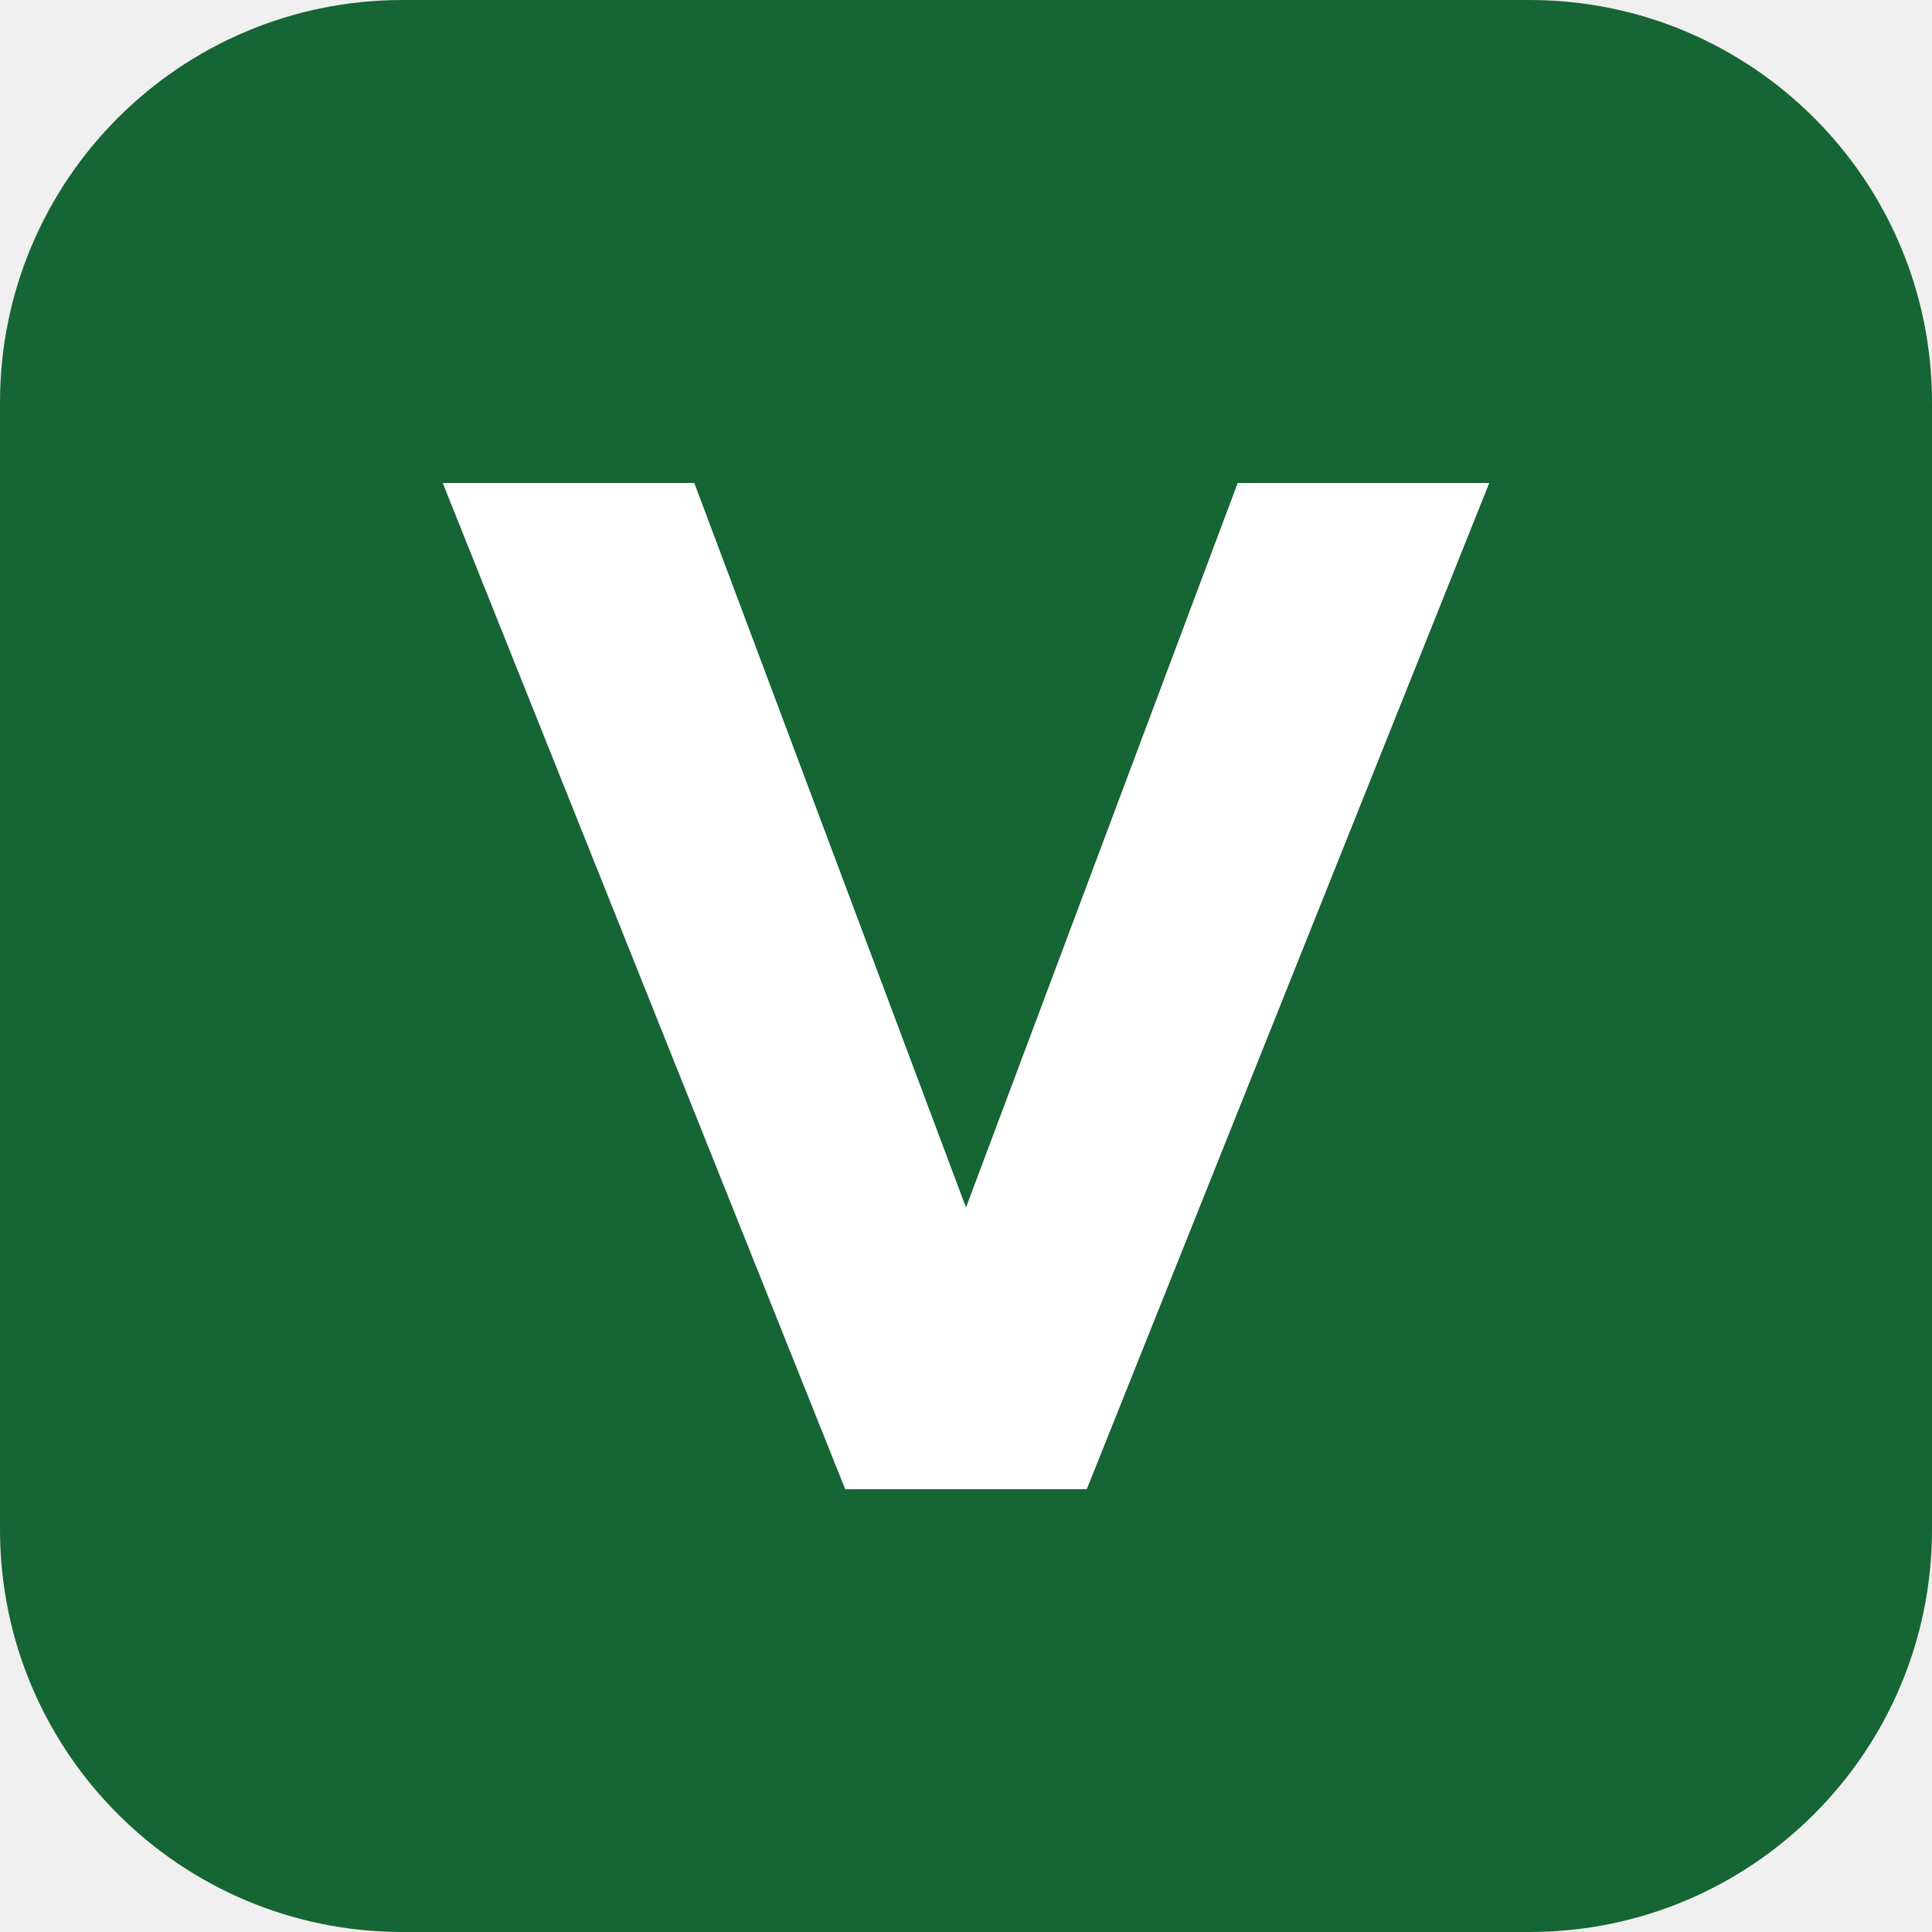
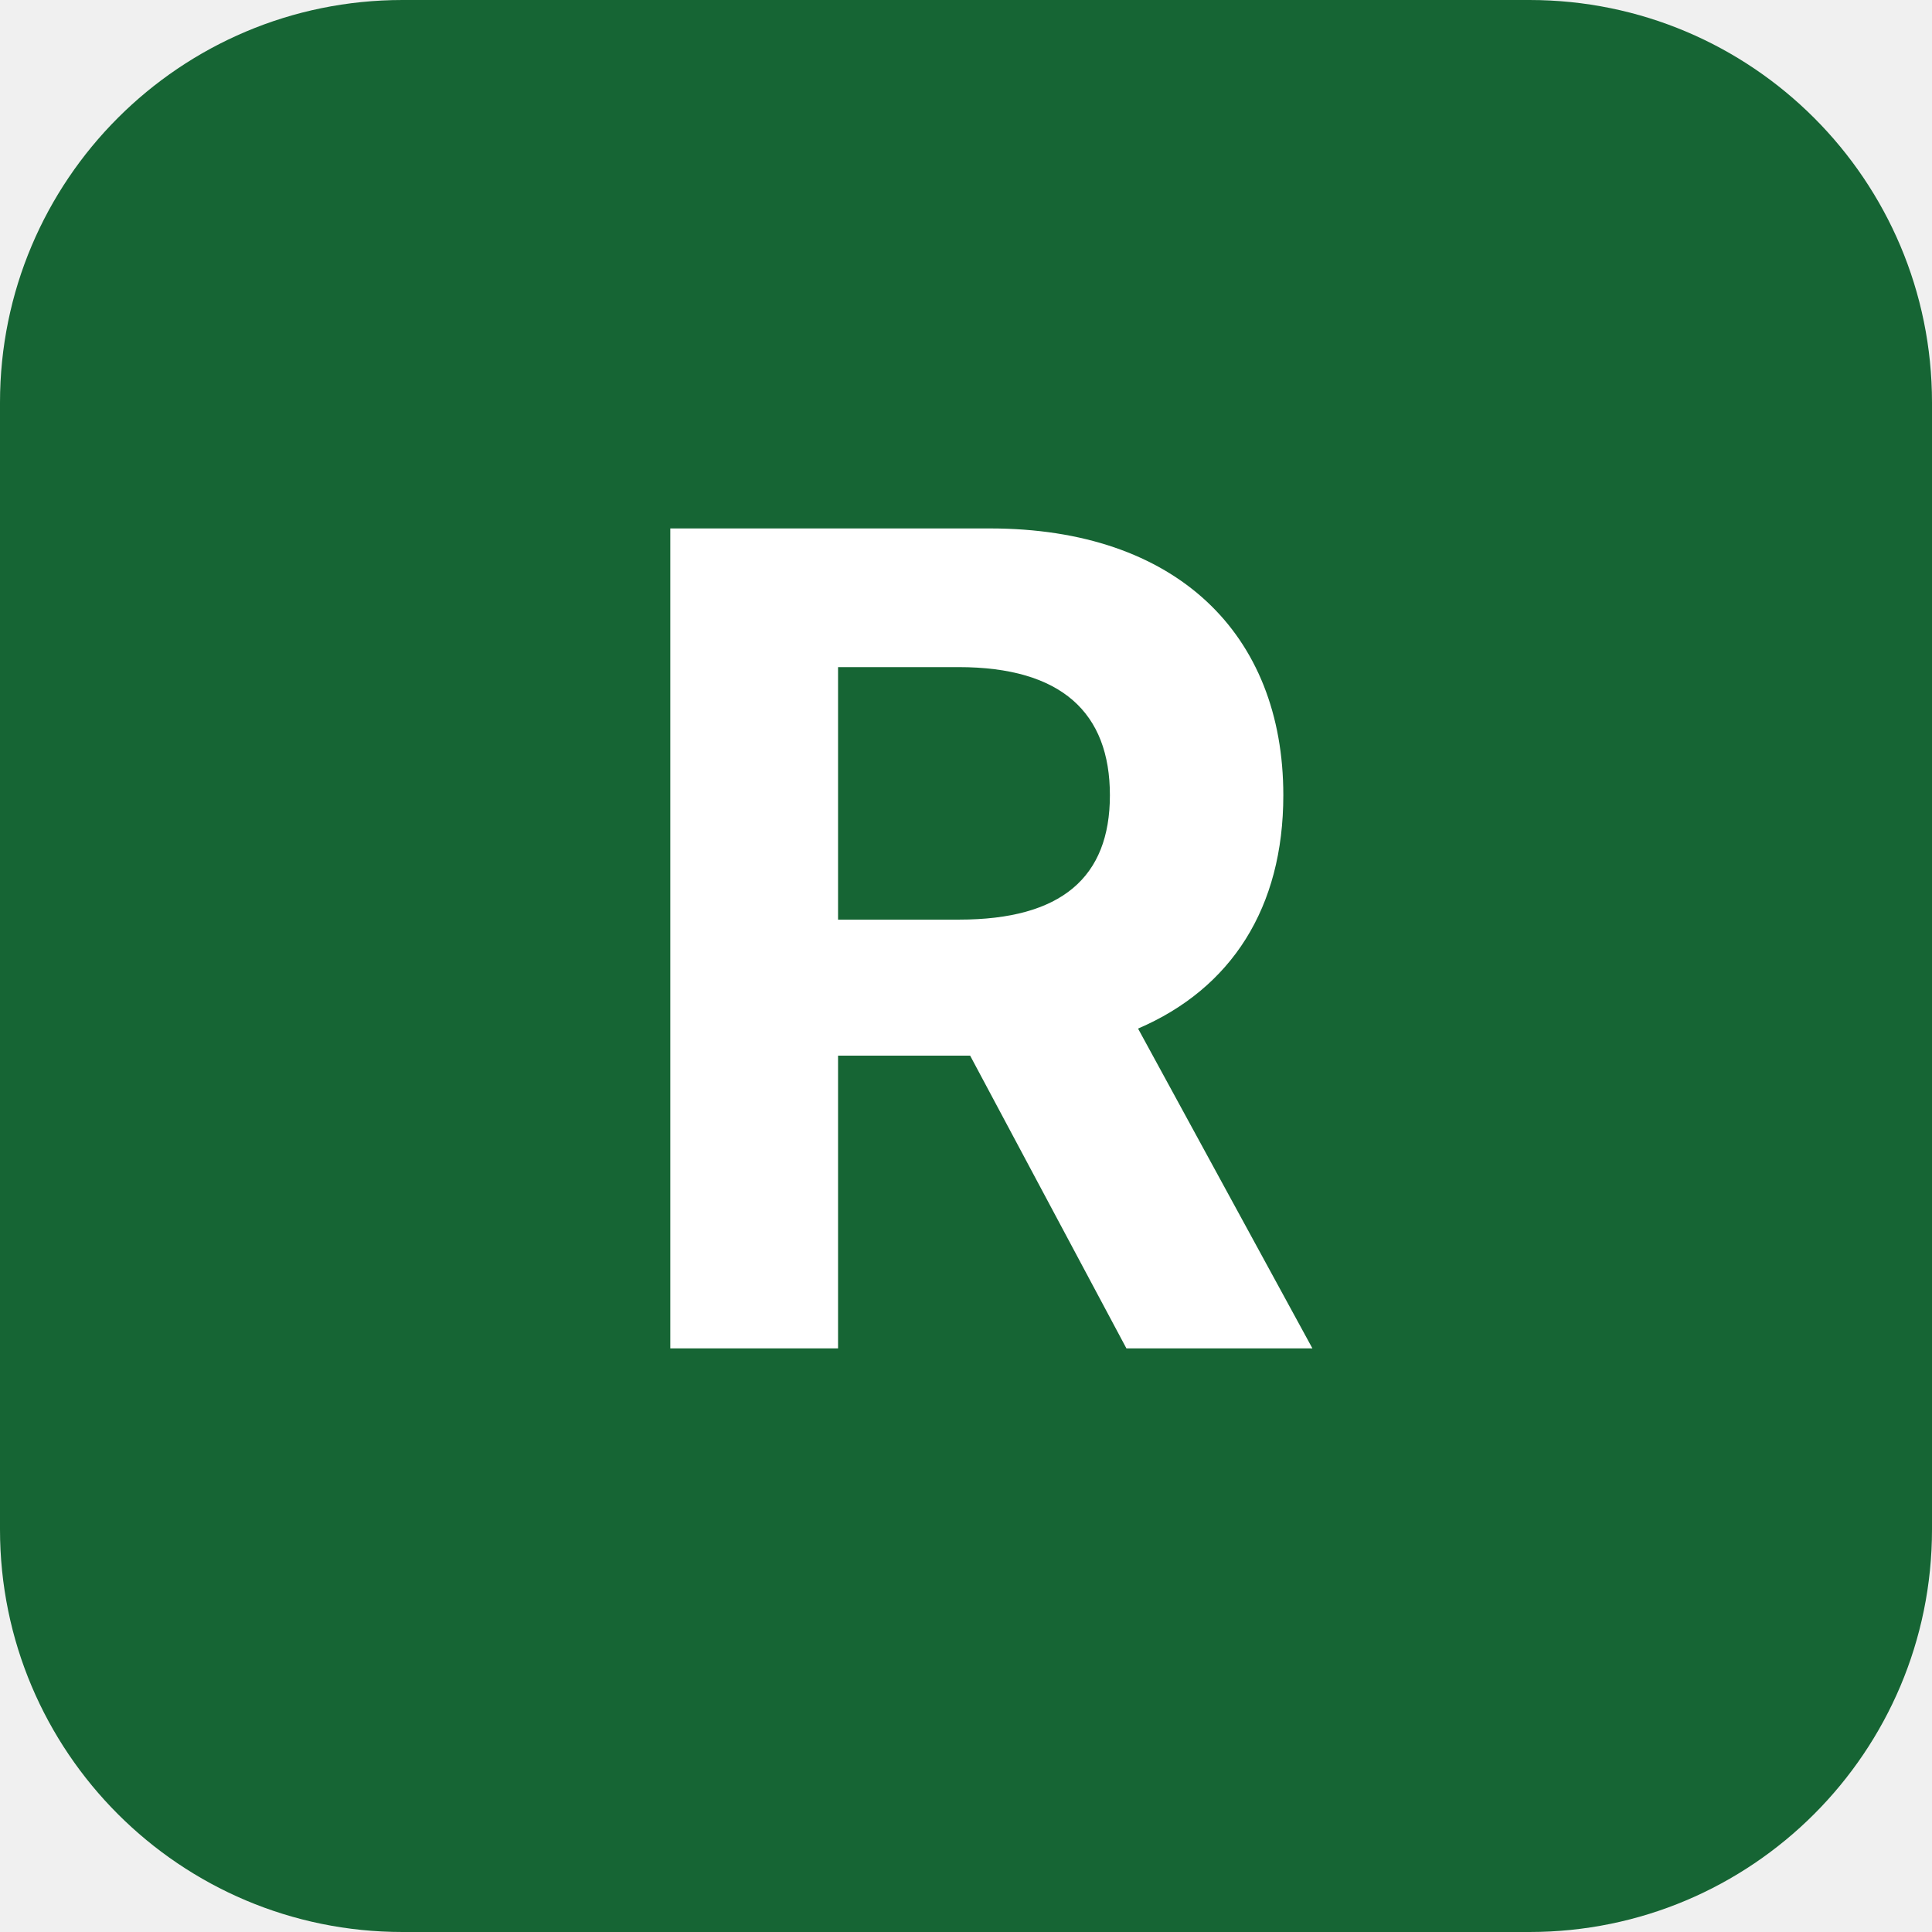
<svg xmlns="http://www.w3.org/2000/svg" width="192" height="192" viewBox="0 0 192 192">
  <rect width="192" height="192" rx="40" fill="#166534" />
-   <path d="M44 48h25l27 72 27-72h25L108 148H84z" fill="white" />
+   <text x="96" y="134" fill="white" font-family="Inter,Arial,sans-serif" font-size="112" font-weight="700" text-anchor="middle">R</text>
</svg>
